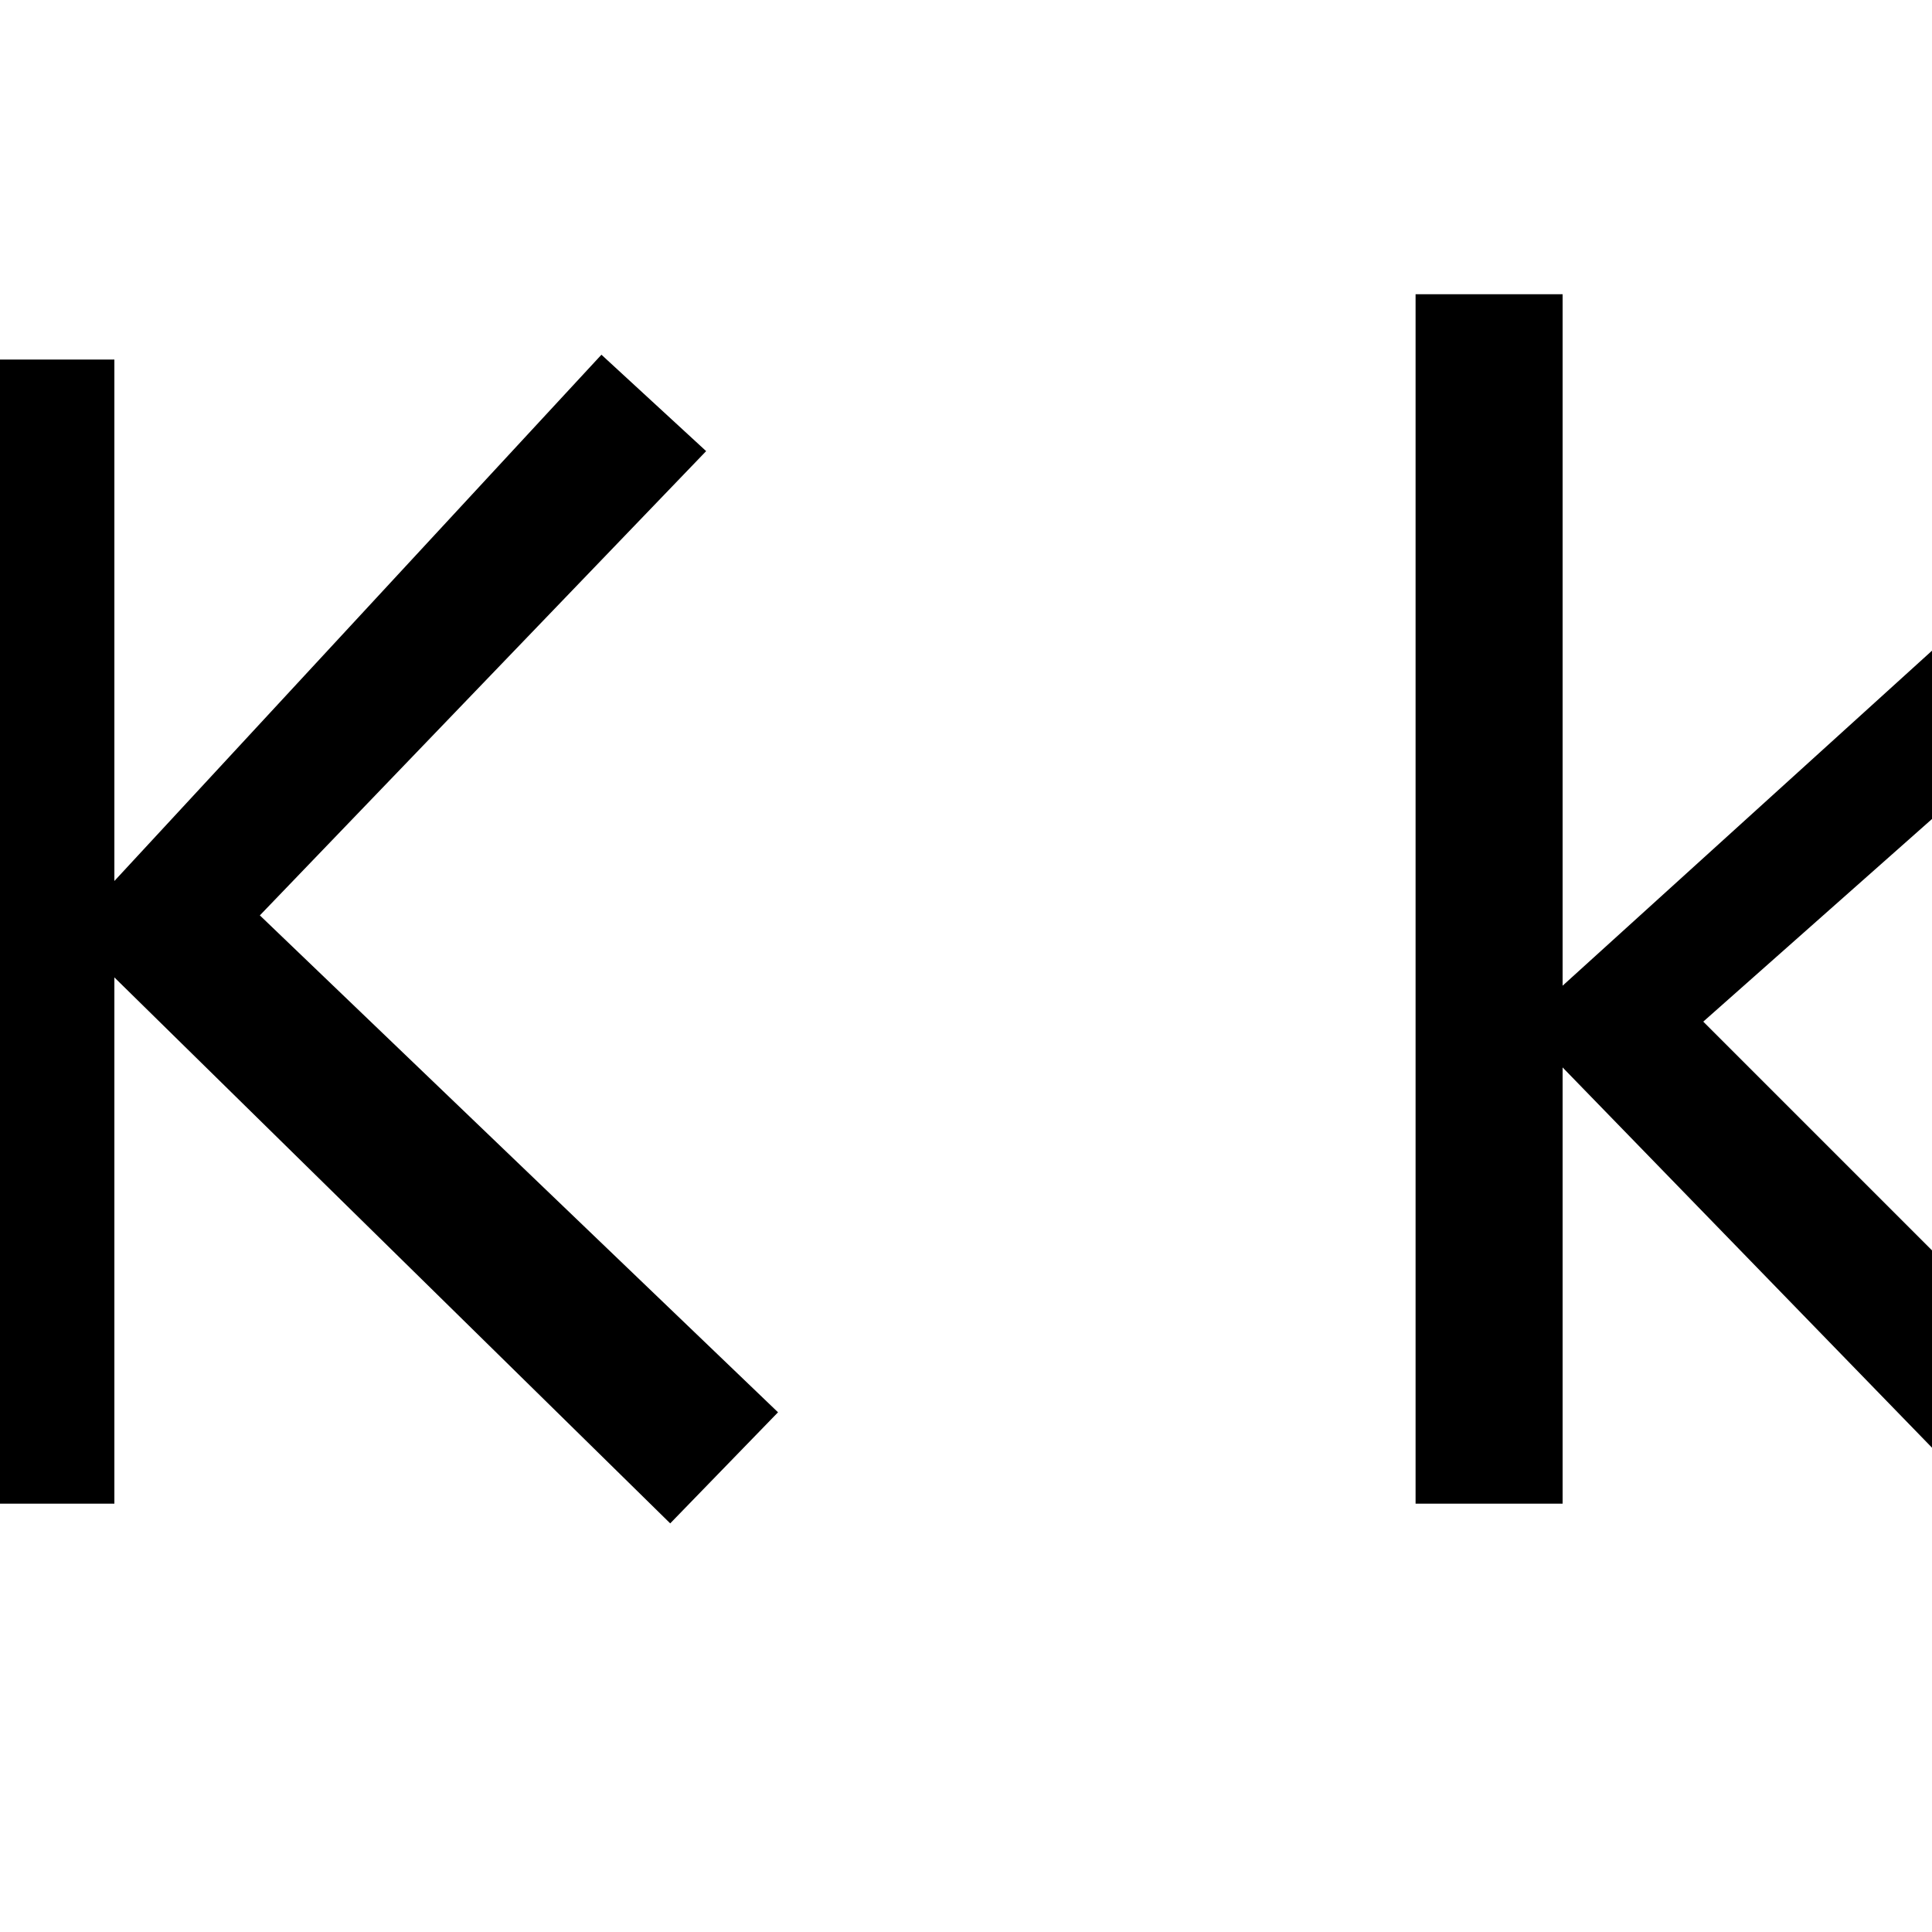
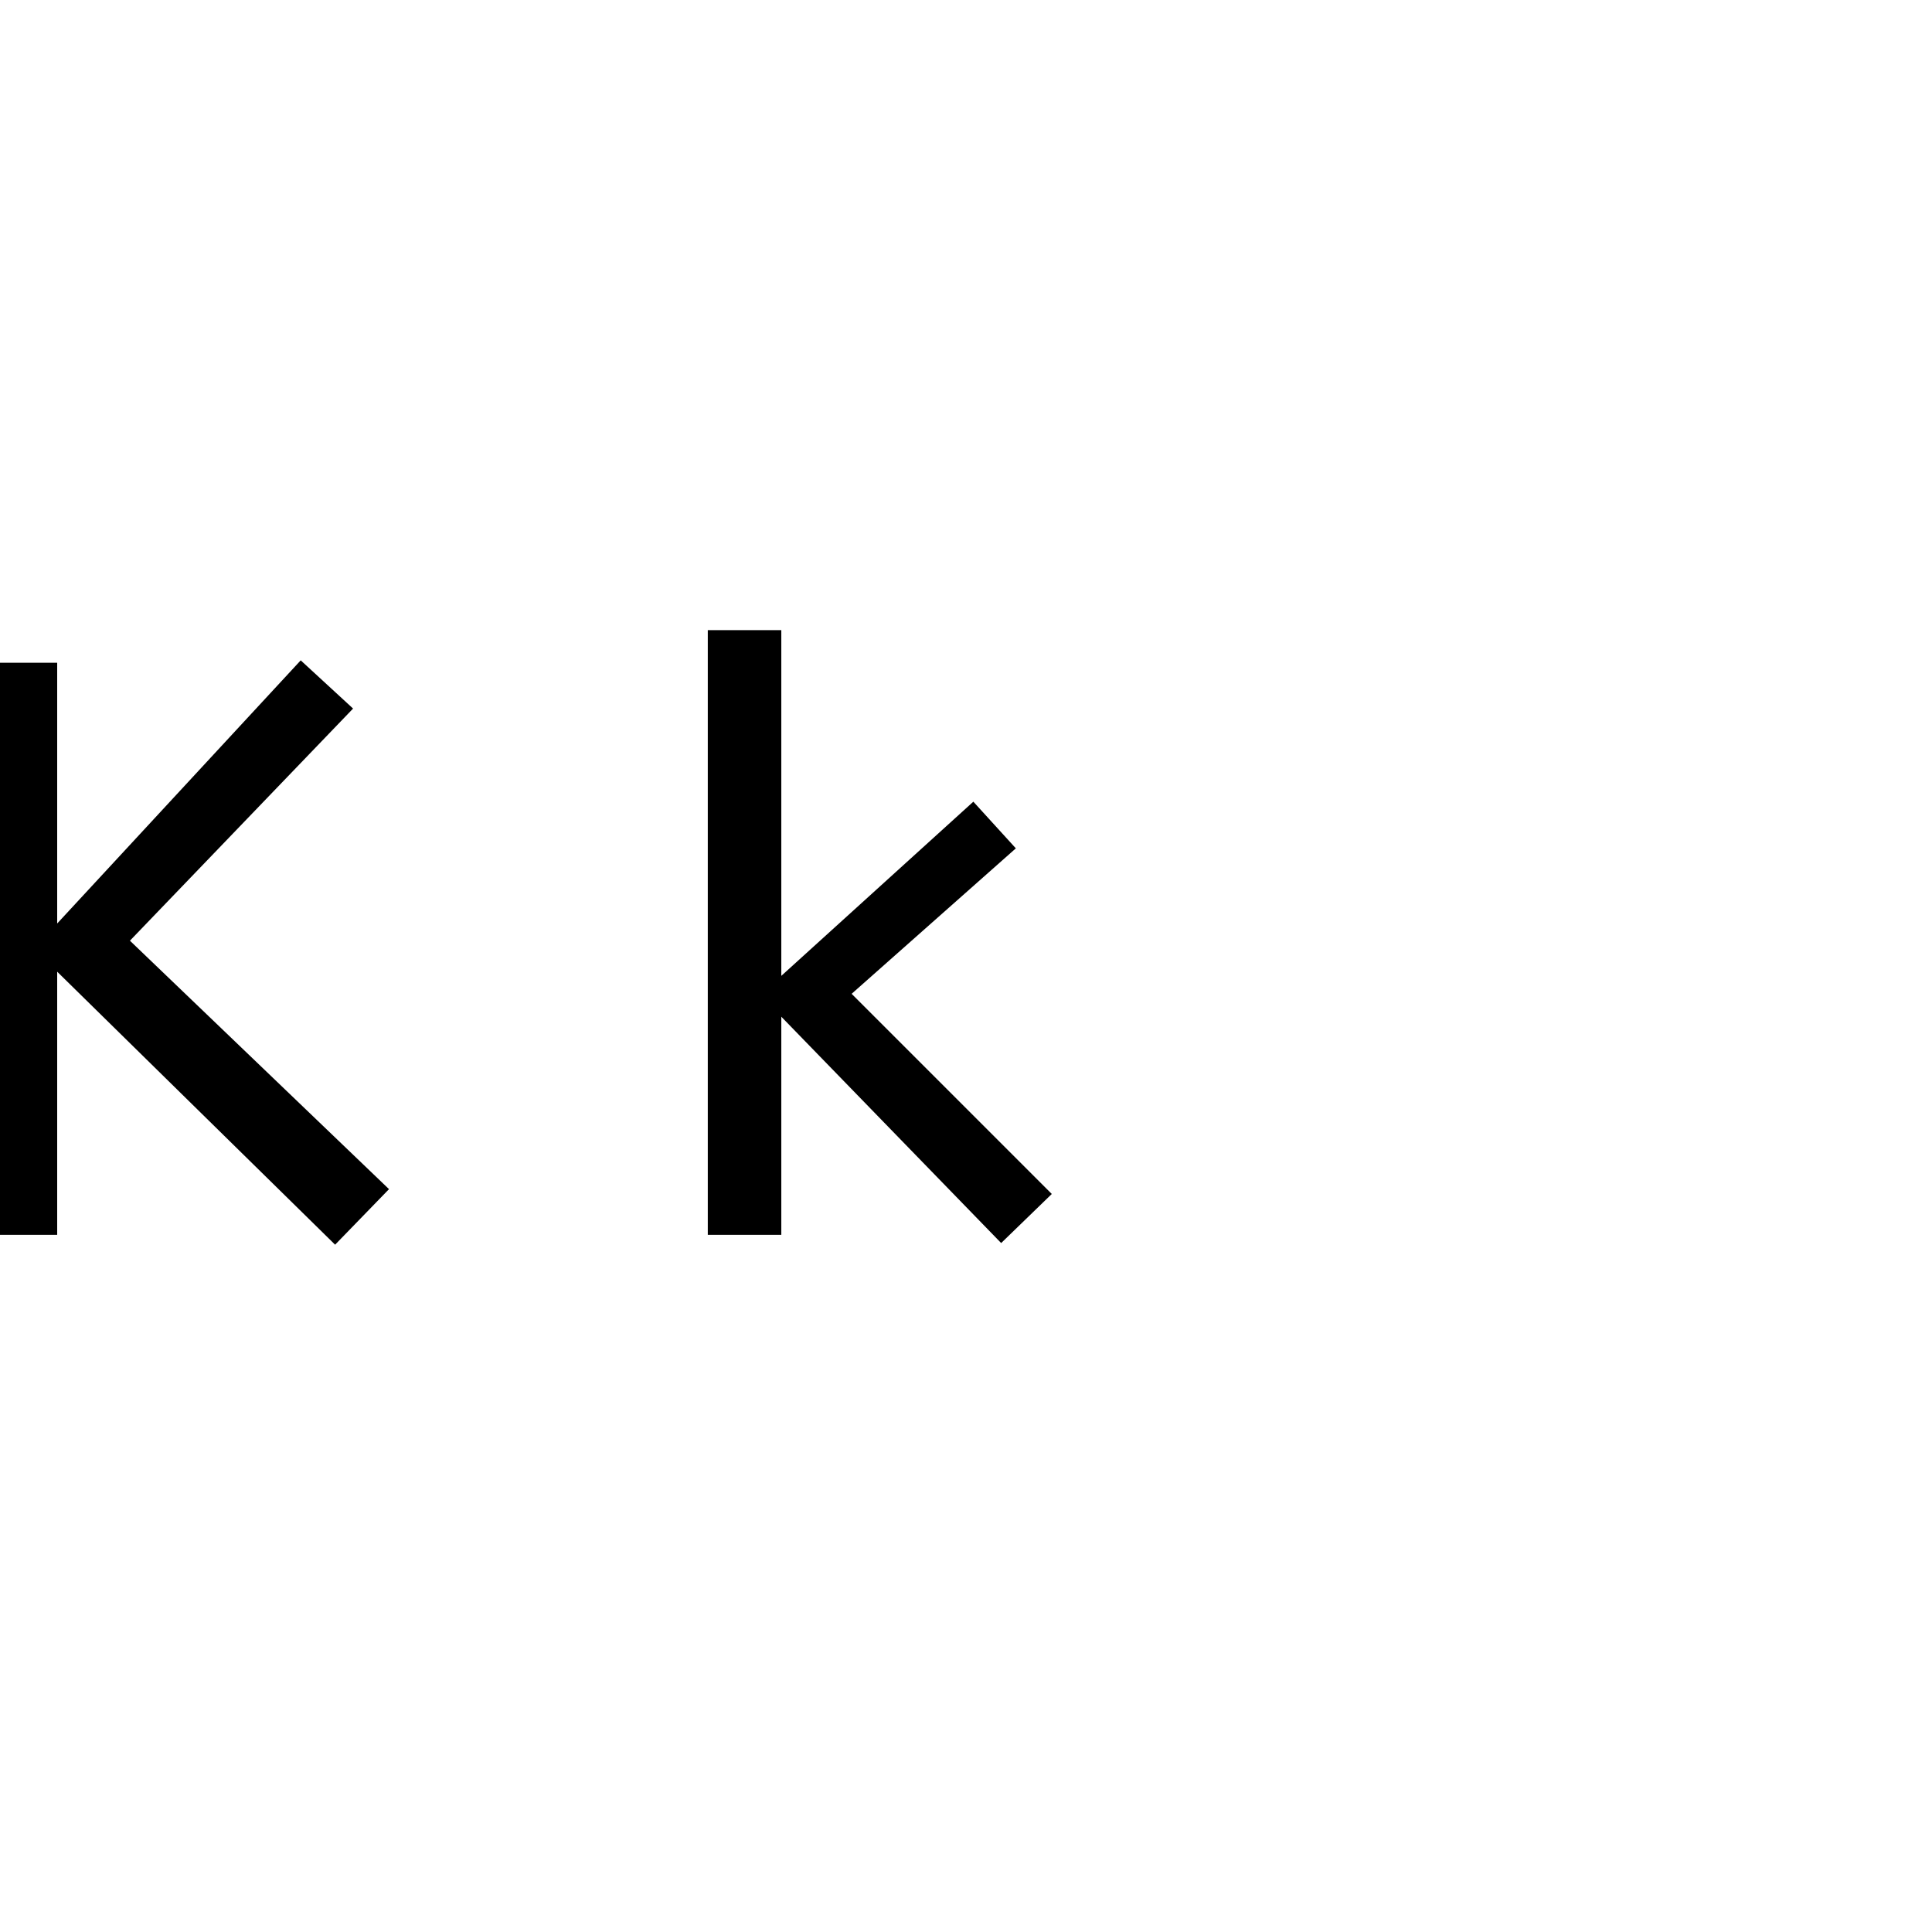
- <svg xmlns="http://www.w3.org/2000/svg" width="100" height="100" version="1.1" id="svg1" viewBox="0 0 100 100">
+ <svg xmlns="http://www.w3.org/2000/svg" width="100" height="100" version="1.1" id="svg1" viewBox="0 0 200 100">
  <path fill="black" d="M40.27 73.10L34.69 78.85L5.92 50.59L5.92 77.83L-2.12 77.83L-2.12 18.61L5.92 18.61L5.92 45.60L31.13 18.36L36.55 23.35L13.45 47.38L40.27 73.10ZM108.88 73.60L103.64 78.68L80.88 55.25L80.88 77.83L73.27 77.83L73.27 15.23L80.88 15.23L80.88 51.02L100.76 32.99L105.16 37.82L88.16 52.88L108.88 73.60Z" />
</svg>
